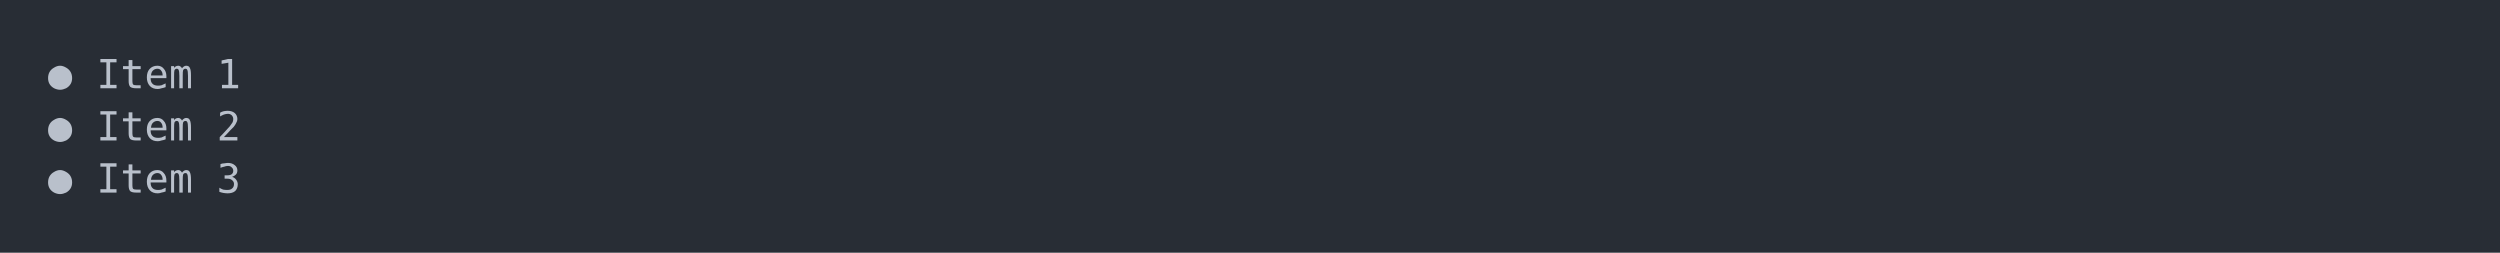
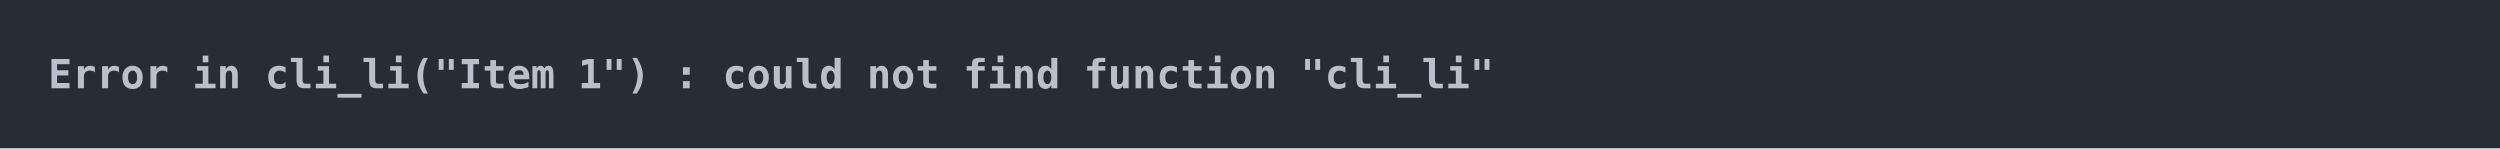
- <svg xmlns="http://www.w3.org/2000/svg" xmlns:xlink="http://www.w3.org/1999/xlink" width="1040" height="105.13">
-   <rect width="1040" height="105.13" rx="0" ry="0" class="a" />
-   <svg height="65.13" viewBox="0 0 100 6.513" width="1000" x="20" y="20">
-     <style>.a{fill:rgb(40,45,53)}.b{font-family:'Fira Code',Monaco,Consolas,Menlo,'Bitstream Vera Sans Mono','Powerline Symbols',monospace}.c{fill:transparent}.d{fill:rgb(185,192,203);white-space:pre}</style>
+ <svg xmlns="http://www.w3.org/2000/svg" xmlns:xlink="http://www.w3.org/1999/xlink" width="1040" height="61.71">
+   <rect width="1040" height="61.71" rx="0" ry="0" class="a" />
+   <svg height="21.71" viewBox="0 0 100 2.171" width="1000" x="20" y="20">
+     <style>.a{fill:rgb(40,45,53)}.b{font-family:'Fira Code',Monaco,Consolas,Menlo,'Bitstream Vera Sans Mono','Powerline Symbols',monospace}.c{fill:transparent}.d{fill:rgb(185,192,203);font-weight:bold;white-space:pre}</style>
    <g font-family="'Fira Code',Monaco,Consolas,Menlo,'Bitstream Vera Sans Mono','Powerline Symbols',monospace" font-size="1.67" class="b">
      <defs>
        <symbol id="a">
-           <rect height="4" width="100" x="0" y="0" class="c" />
+           <rect height="2" width="100" x="0" y="0" class="c" />
        </symbol>
      </defs>
-       <rect height="6.513" width="100" class="a" />
+       <rect height="2.171" width="100" class="a" />
      <svg x="0" y="0" width="100">
        <svg x="0">
          <use xlink:href="#a" />
-           <text x="0" y="1.67" class="d">●</text>
-           <text x="2.004" y="1.67" class="d">Item</text>
-           <text x="7.014" y="1.67" class="d">1</text>
-           <text x="0" y="3.841" class="d">●</text>
-           <text x="2.004" y="3.841" class="d">Item</text>
-           <text x="7.014" y="3.841" class="d">2</text>
-           <text x="0" y="6.012" class="d">●</text>
-           <text x="2.004" y="6.012" class="d">Item</text>
-           <text x="7.014" y="6.012" class="d">3</text>
+           <text x="0" y="1.67" class="d">Error</text>
+           <text x="6.012" y="1.67" class="d">in</text>
+           <text x="9.018" y="1.67" class="d">cli_li("Item</text>
+           <text x="22.044" y="1.67" class="d">1")</text>
+           <text x="26.052" y="1.67" class="d">:</text>
+           <text x="28.056" y="1.67" class="d">could</text>
+           <text x="34.068" y="1.67" class="d">not</text>
+           <text x="38.076" y="1.67" class="d">find</text>
+           <text x="43.086" y="1.67" class="d">function</text>
+           <text x="52.104" y="1.67" class="d">"cli_li"</text>
        </svg>
      </svg>
    </g>
  </svg>
</svg>
